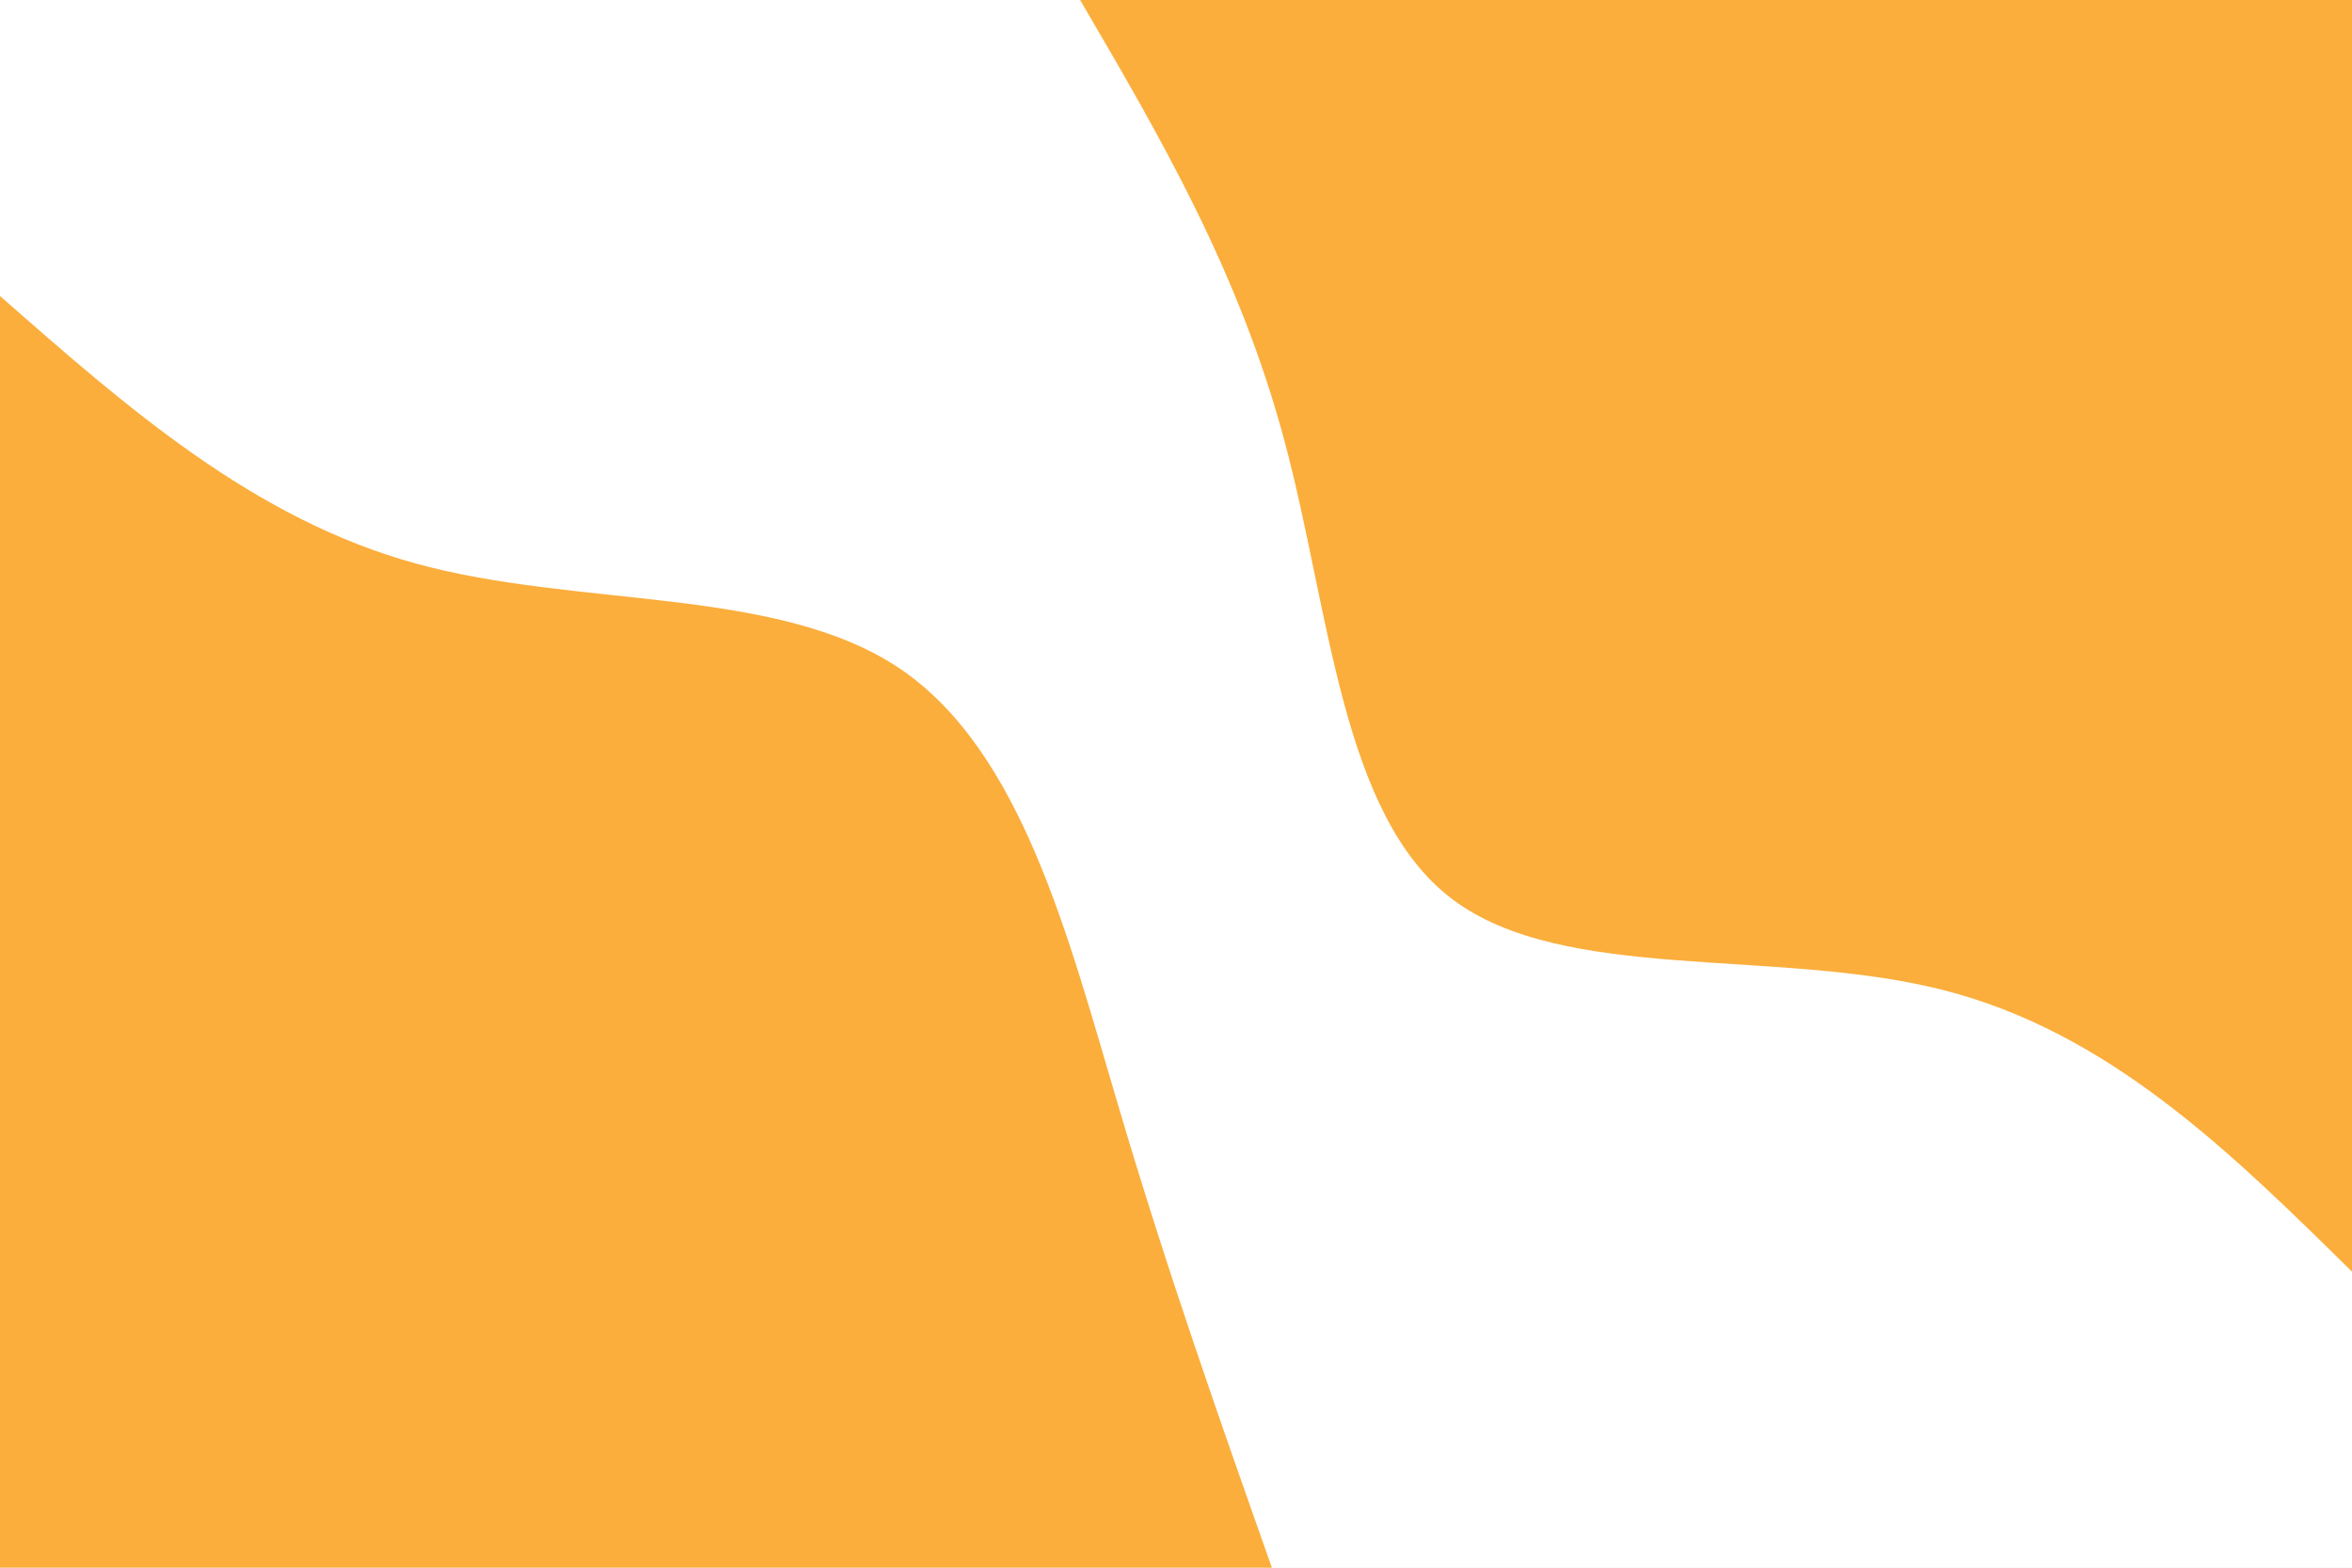
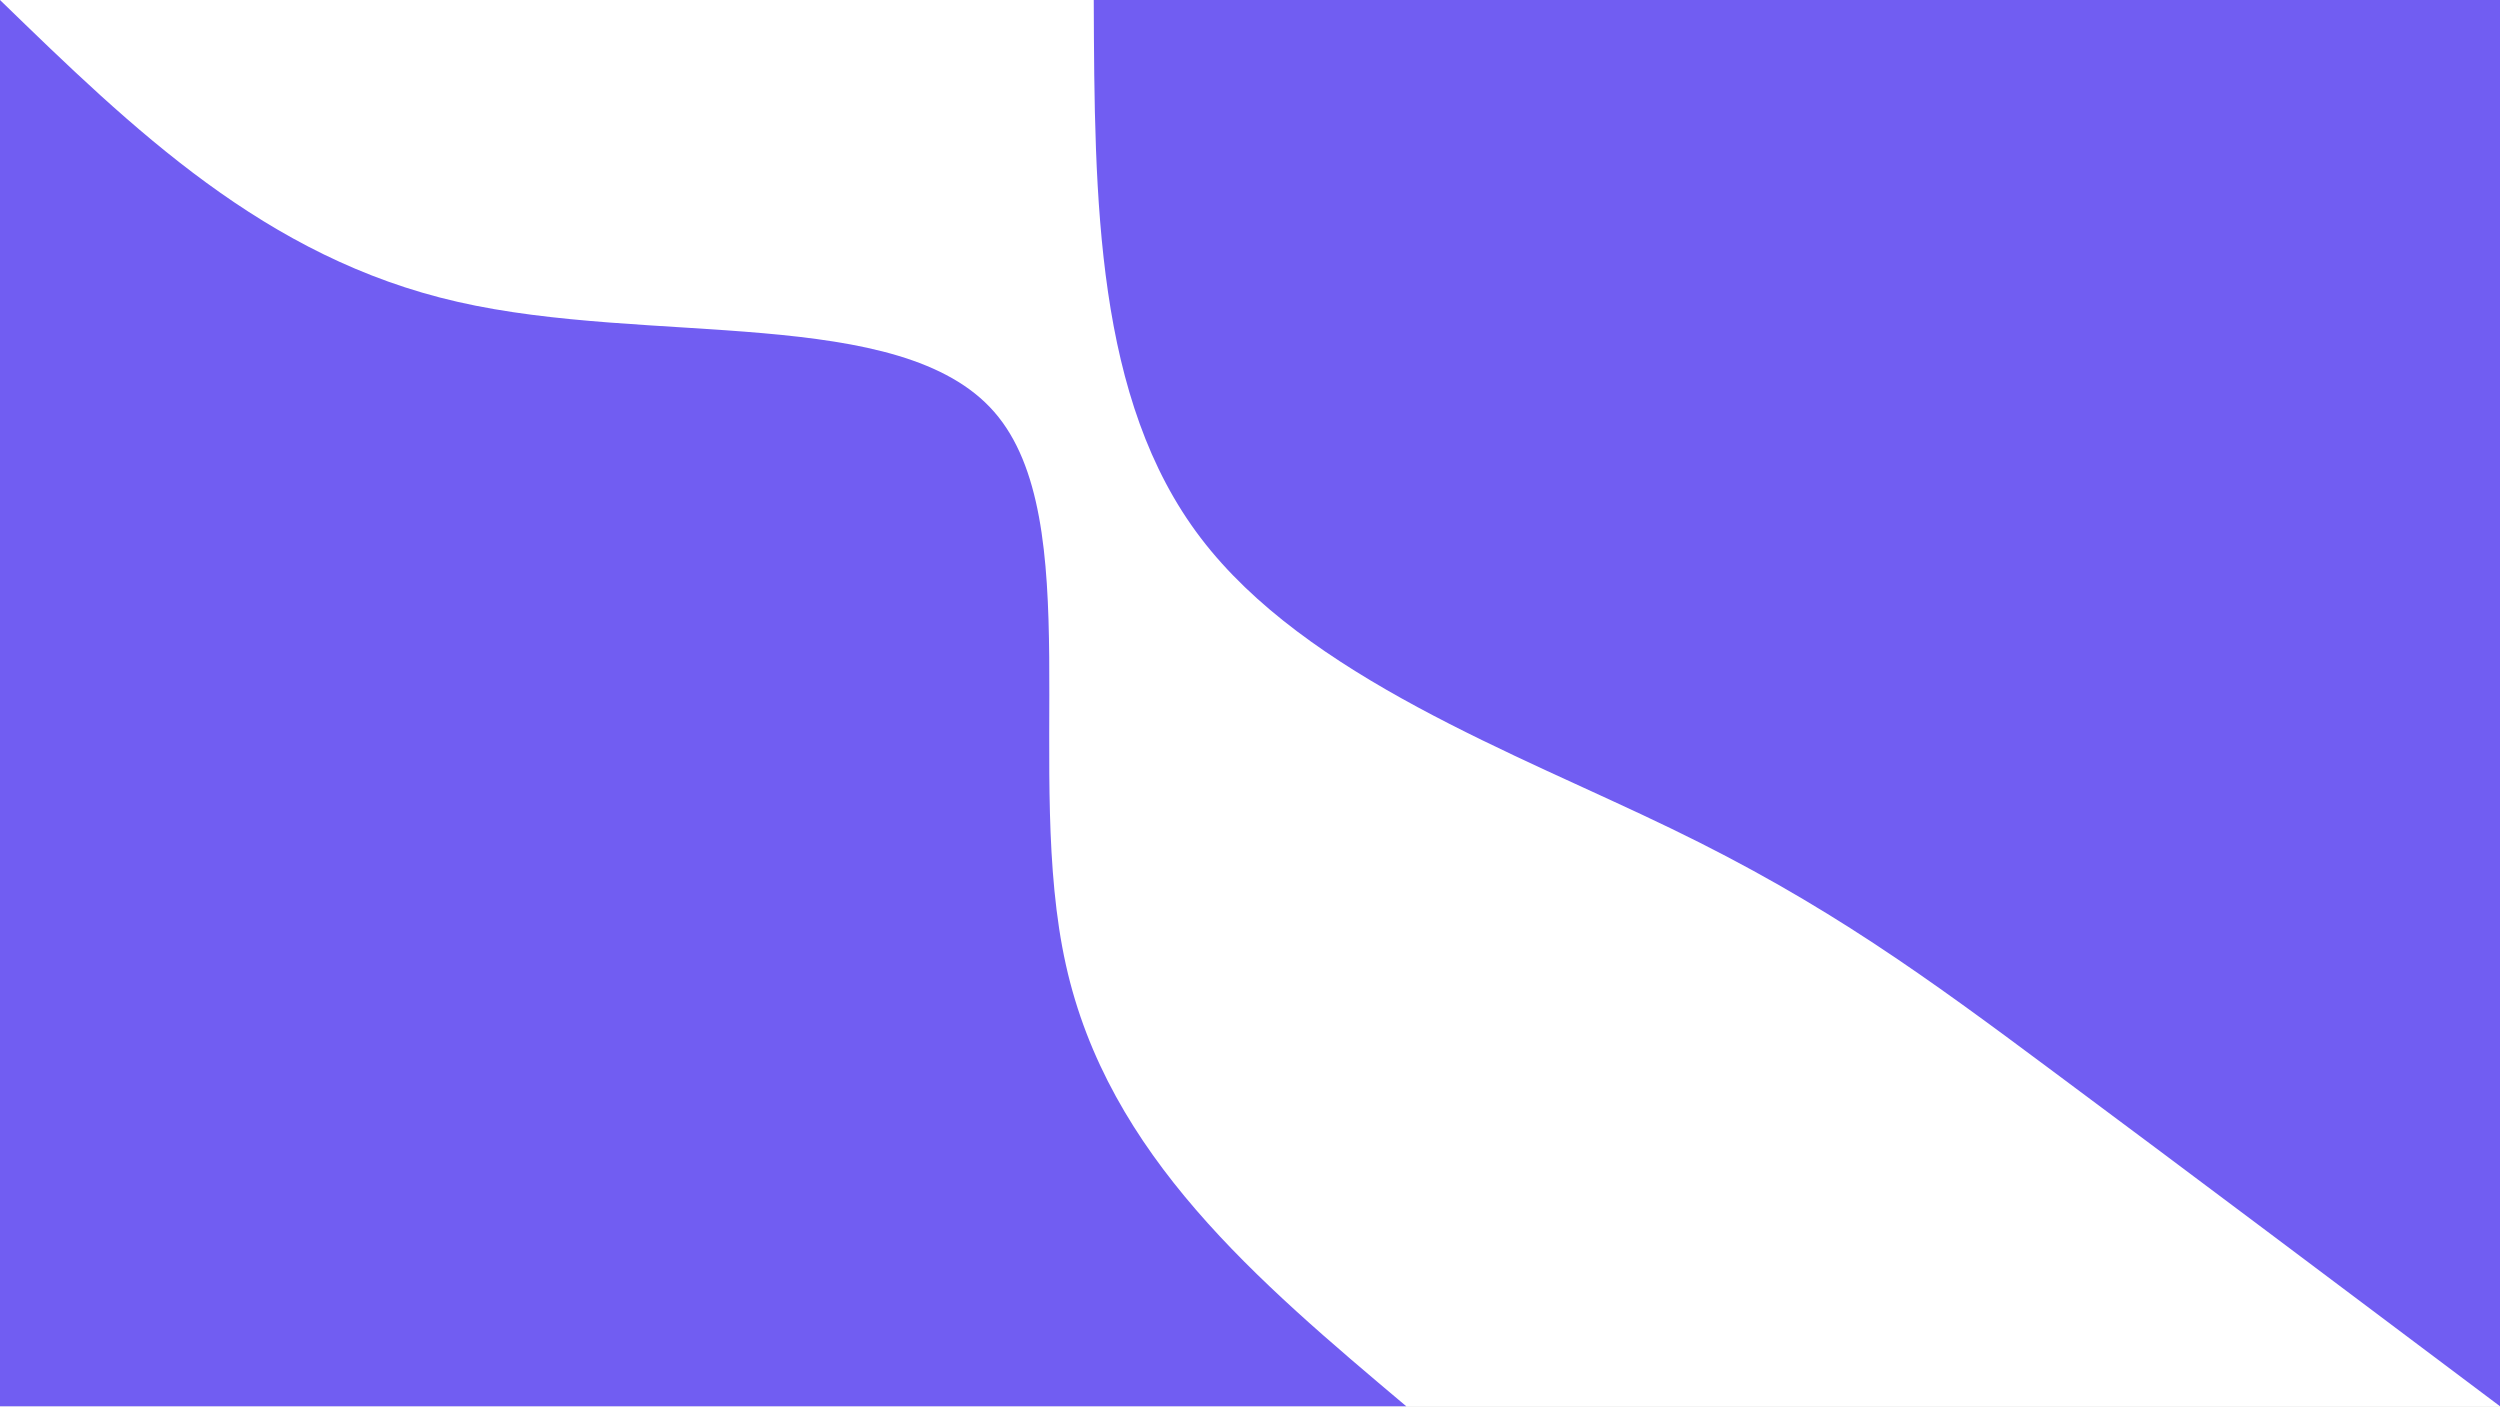
- <svg xmlns="http://www.w3.org/2000/svg" id="visual" viewBox="0 0 900 600" width="900" height="600" version="1.1">
-   <rect x="0" y="0" width="900" height="600" fill="#ffffff" />
+ <svg xmlns="http://www.w3.org/2000/svg" id="visual" viewBox="0 0 960 540" width="960" height="540" version="1.1">
+   <rect x="0" y="0" width="960" height="540" fill="#ffffff" />
  <defs>
-     <linearGradient id="grad1_0" x1="33.3%" y1="0%" x2="100%" y2="100%">
-       <stop offset="20%" stop-color="#ffffff" stop-opacity="1" />
-       <stop offset="80%" stop-color="#ffffff" stop-opacity="1" />
+     <linearGradient id="grad1_0" x1="43.8%" y1="0%" x2="100%" y2="100%">
+       <stop offset="14.444%" stop-color="#ffffff" stop-opacity="1" />
+       <stop offset="85.556%" stop-color="#ffffff" stop-opacity="1" />
    </linearGradient>
  </defs>
  <defs>
-     <linearGradient id="grad2_0" x1="0%" y1="0%" x2="66.7%" y2="100%">
-       <stop offset="20%" stop-color="#ffffff" stop-opacity="1" />
-       <stop offset="80%" stop-color="#ffffff" stop-opacity="1" />
+     <linearGradient id="grad2_0" x1="0%" y1="0%" x2="56.3%" y2="100%">
+       <stop offset="14.444%" stop-color="#ffffff" stop-opacity="1" />
+       <stop offset="85.556%" stop-color="#ffffff" stop-opacity="1" />
    </linearGradient>
  </defs>
-   <g transform="translate(900, 0)">
-     <path d="M0 486.7C-46.6 440.8 -93.1 394.9 -156.9 378.8C-220.7 362.7 -301.6 376.3 -344.2 344.2C-386.8 312.1 -391 234.1 -408.4 169.1C-425.7 104.2 -456.2 52.1 -486.7 0L0 0Z" fill="#FBAE3C" />
+   <g transform="translate(960, 0)">
+     <path d="M0 540C-60.6 494.5 -121.2 448.9 -170.7 412.1C-220.2 375.2 -258.6 347 -318.2 318.2C-377.8 289.3 -458.4 259.8 -498.9 206.6C-539.4 153.5 -539.7 76.7 -540 0L0 0Z" fill="#715DF2" />
  </g>
-   <g transform="translate(0, 600)">
-     <path d="M0 -486.7C48.5 -444.1 97 -401.4 159.2 -384.3C221.4 -367.2 297.3 -375.7 344.2 -344.2C391 -312.7 408.8 -241.2 427.8 -177.2C446.7 -113.2 466.7 -56.6 486.7 0L0 0Z" fill="#FBAE3C" />
+   <g transform="translate(0, 540)">
+     <path d="M0 -540C51 -490.5 101.9 -440.9 175.7 -424.1C249.4 -407.2 345.9 -423 381.8 -381.8C417.7 -340.7 393 -242.7 409.3 -169.5C425.5 -96.4 482.8 -48.2 540 0L0 0Z" fill="#715DF2" />
  </g>
</svg>
